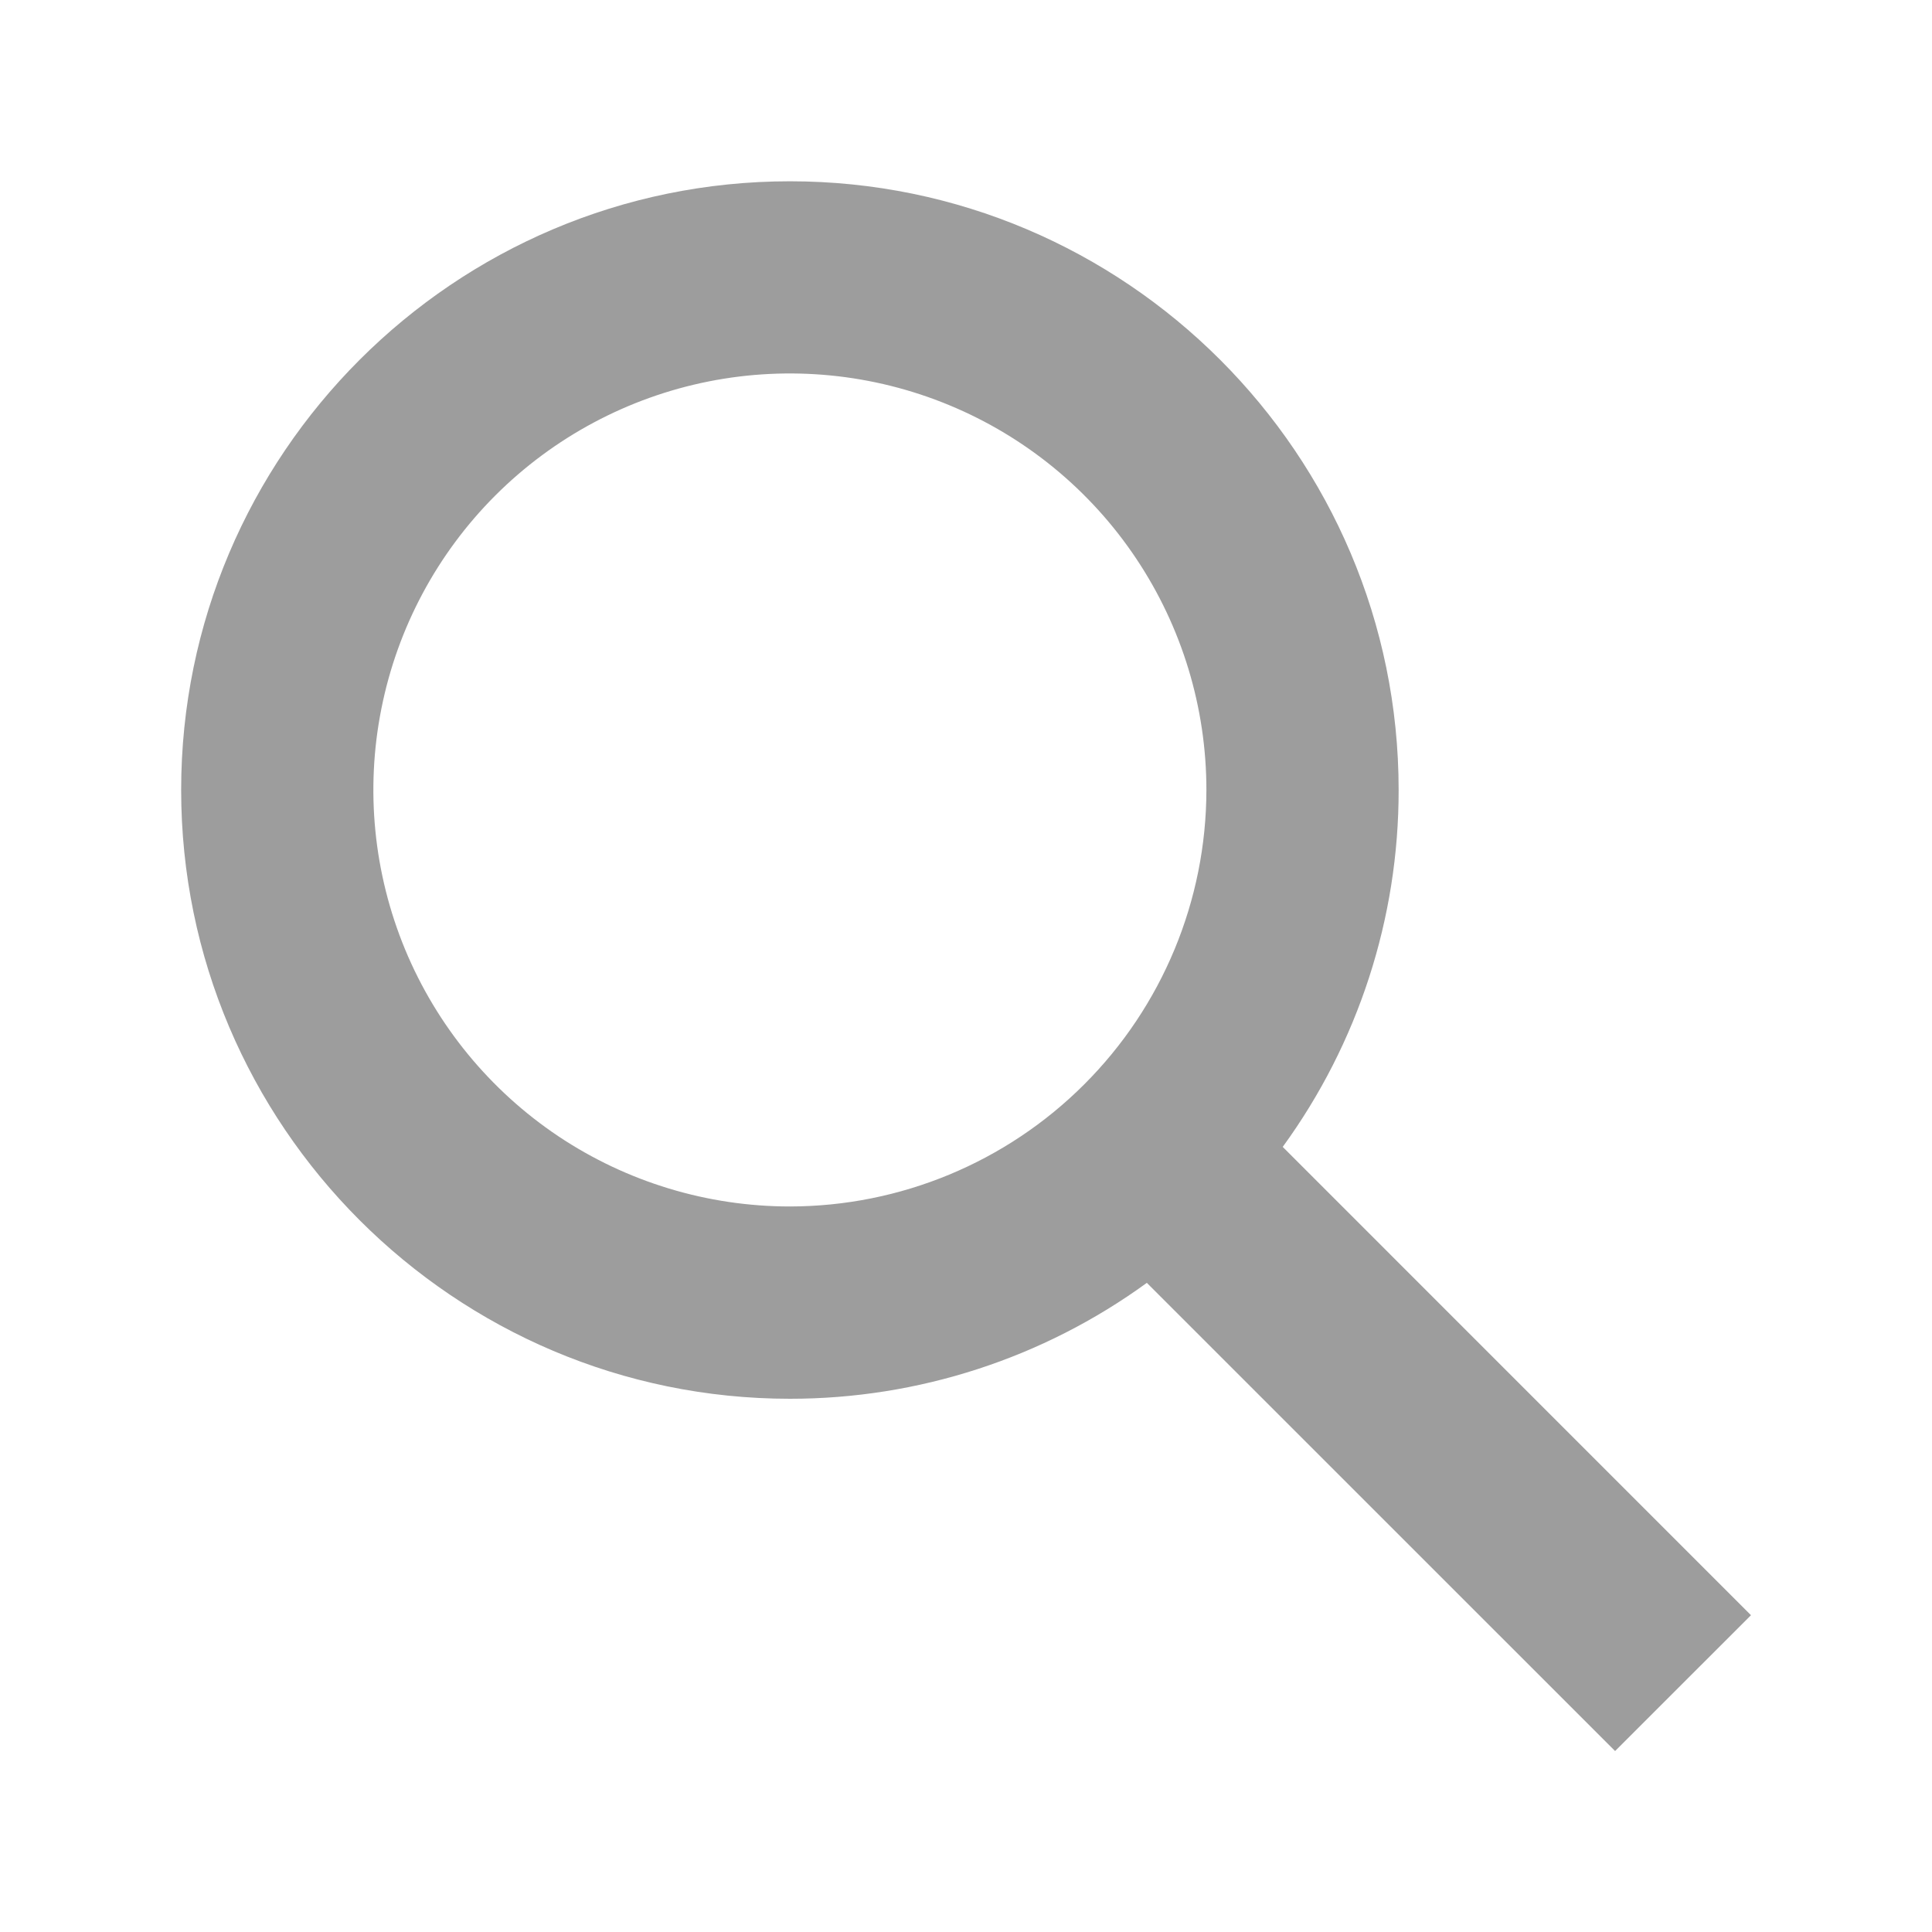
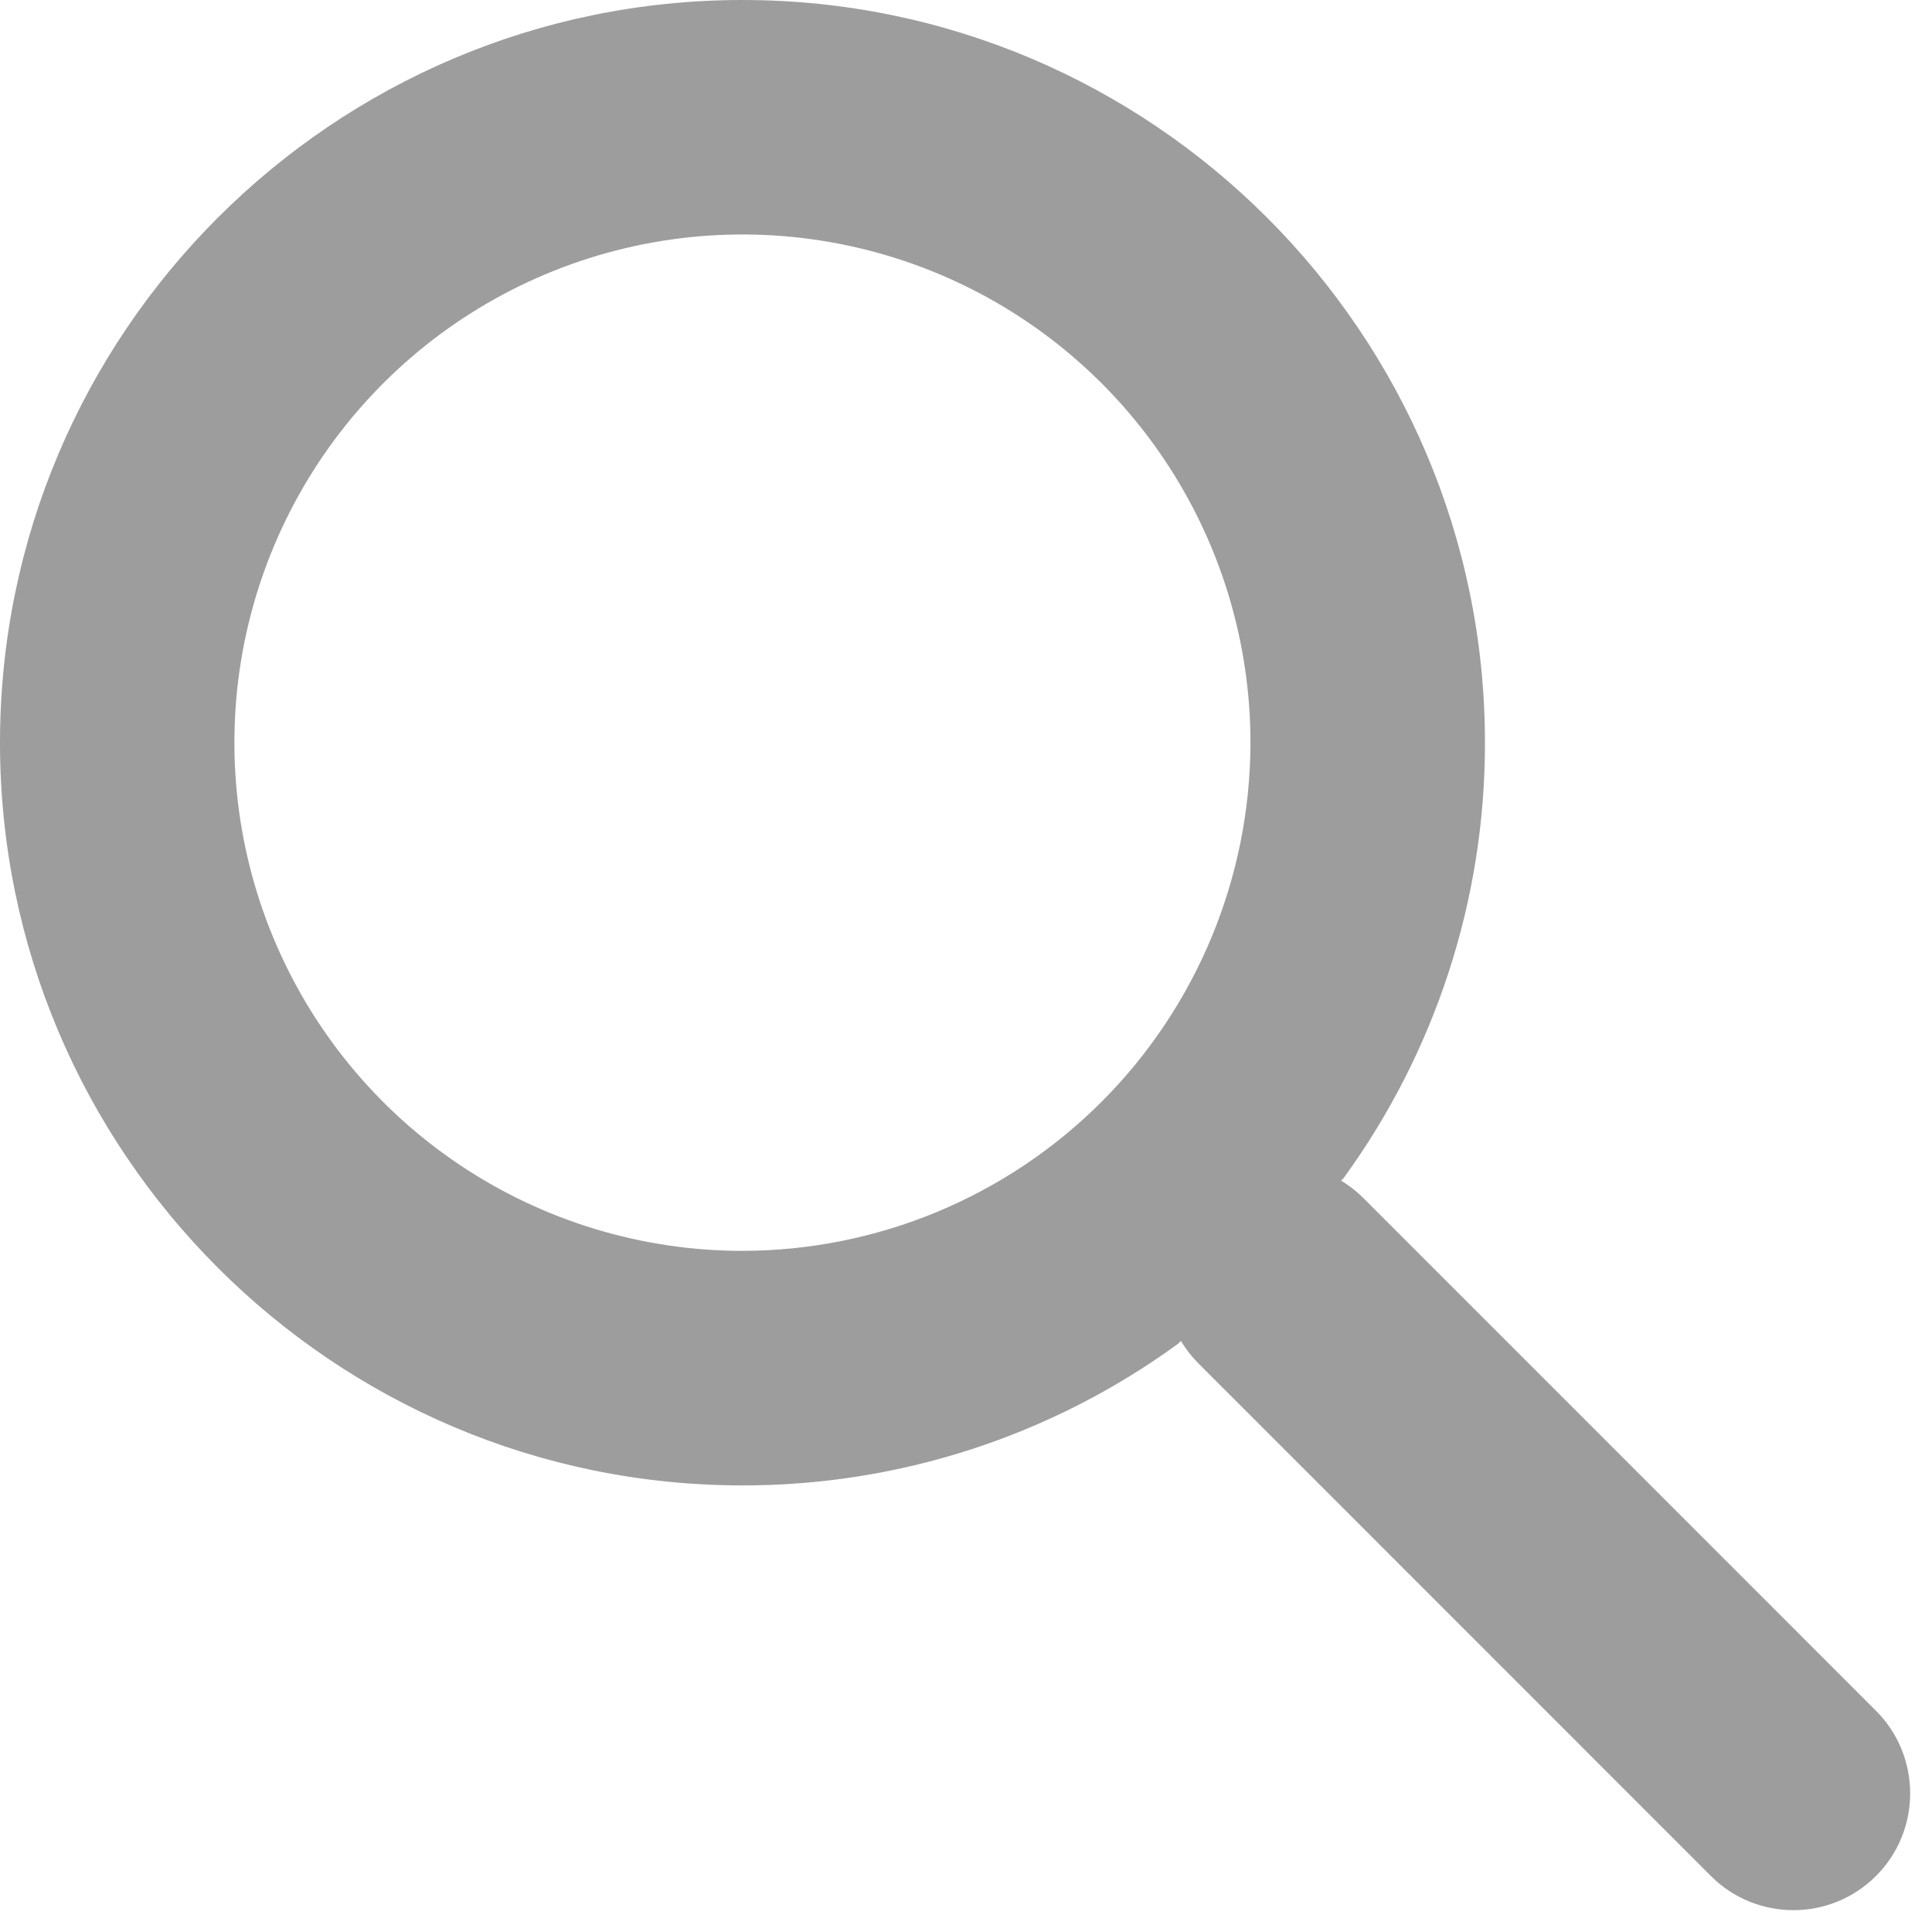
- <svg xmlns="http://www.w3.org/2000/svg" width="30" height="30" viewBox="0 0 30 30" fill="none">
-   <path d="M27.189 25.081L19.918 17.809C21.09 16.199 21.72 14.258 21.718 12.267C21.718 7.055 17.478 2.815 12.266 2.815C7.054 2.815 2.813 7.055 2.813 12.267C2.813 17.479 7.054 21.72 12.266 21.72C14.257 21.721 16.198 21.091 17.808 19.92L25.079 27.19L27.189 25.081ZM12.266 18.734C10.987 18.734 9.736 18.355 8.672 17.645C7.609 16.934 6.78 15.924 6.29 14.742C5.801 13.56 5.672 12.26 5.922 11.005C6.171 9.75 6.787 8.598 7.692 7.693C8.597 6.789 9.749 6.173 11.004 5.923C12.258 5.674 13.559 5.802 14.741 6.292C15.922 6.781 16.933 7.61 17.643 8.674C18.354 9.738 18.733 10.988 18.733 12.267C18.731 13.982 18.049 15.626 16.836 16.838C15.624 18.05 13.98 18.732 12.266 18.734Z" fill="#9D9D9D" />
+ <svg xmlns="http://www.w3.org/2000/svg" width="100%" height="100%" viewBox="0 0 59 59" version="1.1" xml:space="preserve" style="fill-rule:evenodd;clip-rule:evenodd;stroke-linejoin:round;stroke-miterlimit:2;">
+   <path d="M36.062,40.949c0.147,0.245 0.326,0.477 0.537,0.688l15.648,15.652c1.391,1.392 3.651,1.392 5.043,0c1.391,-1.392 1.391,-3.652 -0,-5.044l-15.648,-15.652c-0.211,-0.212 -0.442,-0.391 -0.688,-0.538l0.076,-0.076c2.811,-3.864 4.323,-8.52 4.318,-13.298c0,-12.506 -10.172,-22.681 -22.674,-22.681c-12.502,-0 -22.674,10.175 -22.674,22.681c-0,12.506 10.172,22.681 22.674,22.681c4.777,0.005 9.431,-1.507 13.293,-4.319l0.095,-0.094Zm-13.388,-2.75c-3.069,0 -6.068,-0.91 -8.62,-2.615c-2.551,-1.705 -4.54,-4.129 -5.714,-6.965c-1.175,-2.835 -1.482,-5.956 -0.884,-8.966c0.599,-3.011 2.077,-5.776 4.246,-7.947c2.17,-2.17 4.935,-3.648 7.944,-4.247c3.01,-0.599 6.129,-0.292 8.964,0.883c2.835,1.175 5.258,3.164 6.963,5.717c1.704,2.552 2.614,5.553 2.614,8.622c-0.005,4.114 -1.641,8.059 -4.549,10.968c-2.908,2.909 -6.851,4.545 -10.964,4.55Z" style="fill:#9d9d9d;fill-rule:nonzero;" />
</svg>
